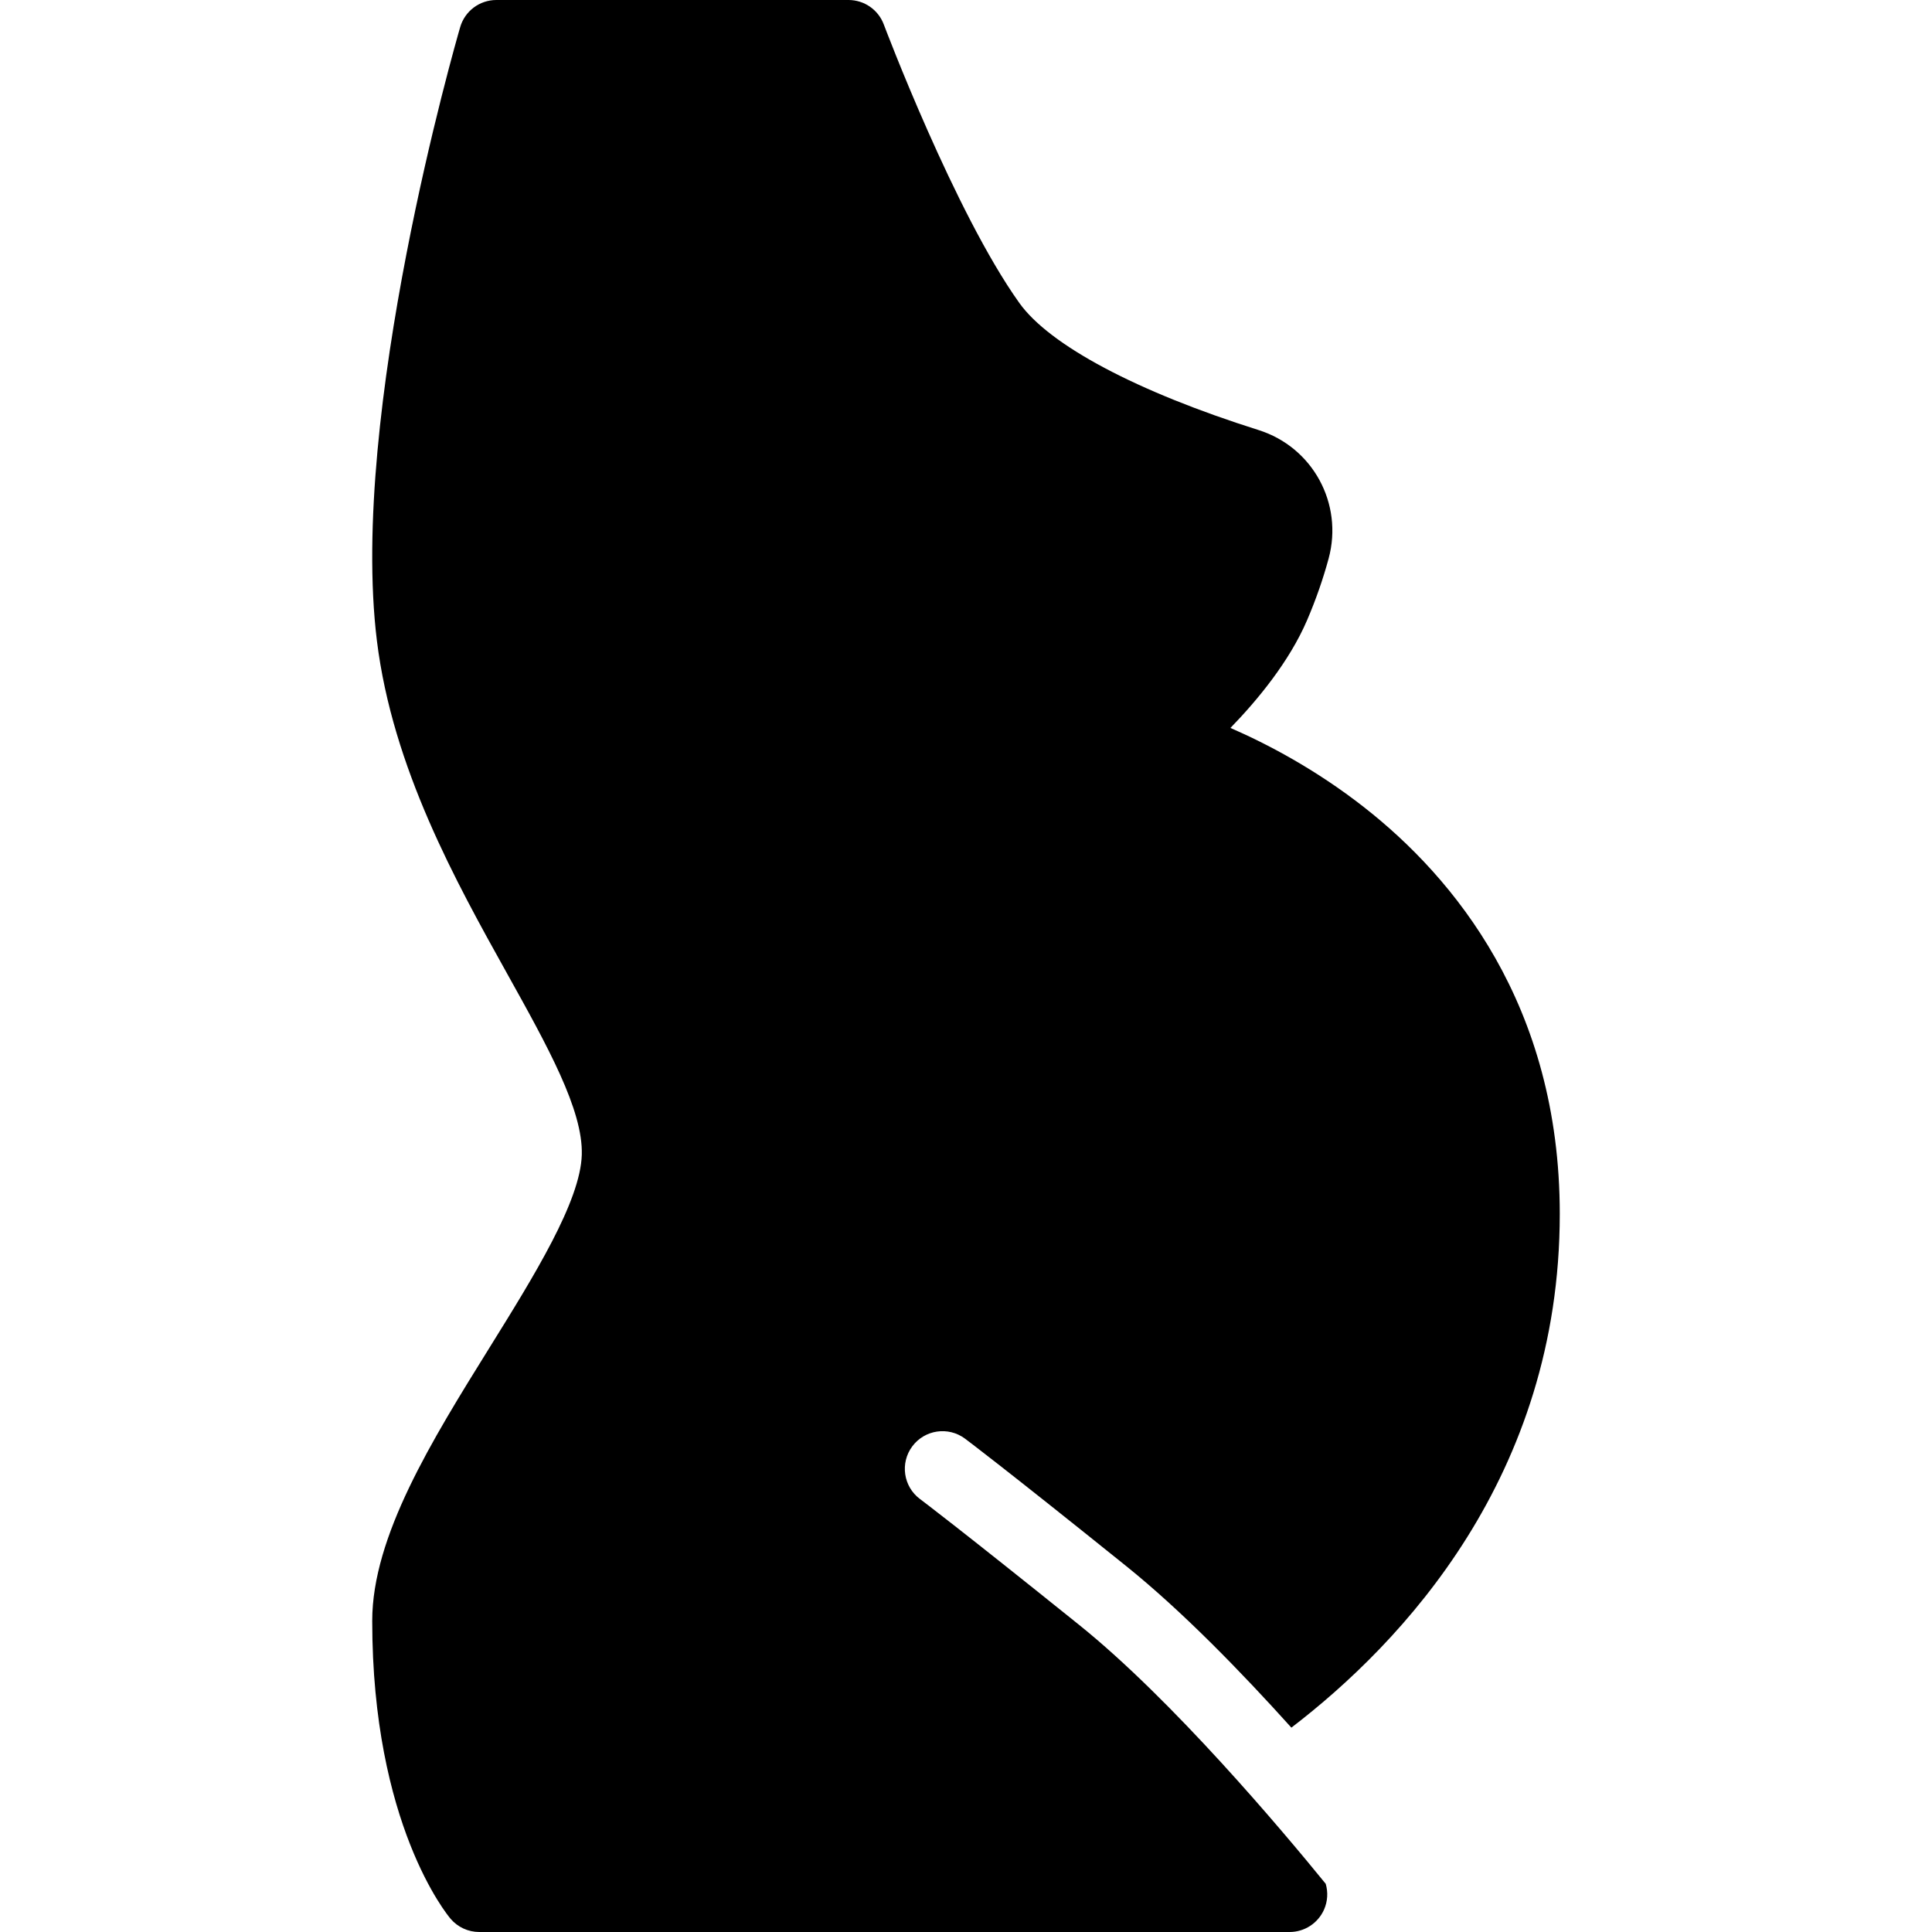
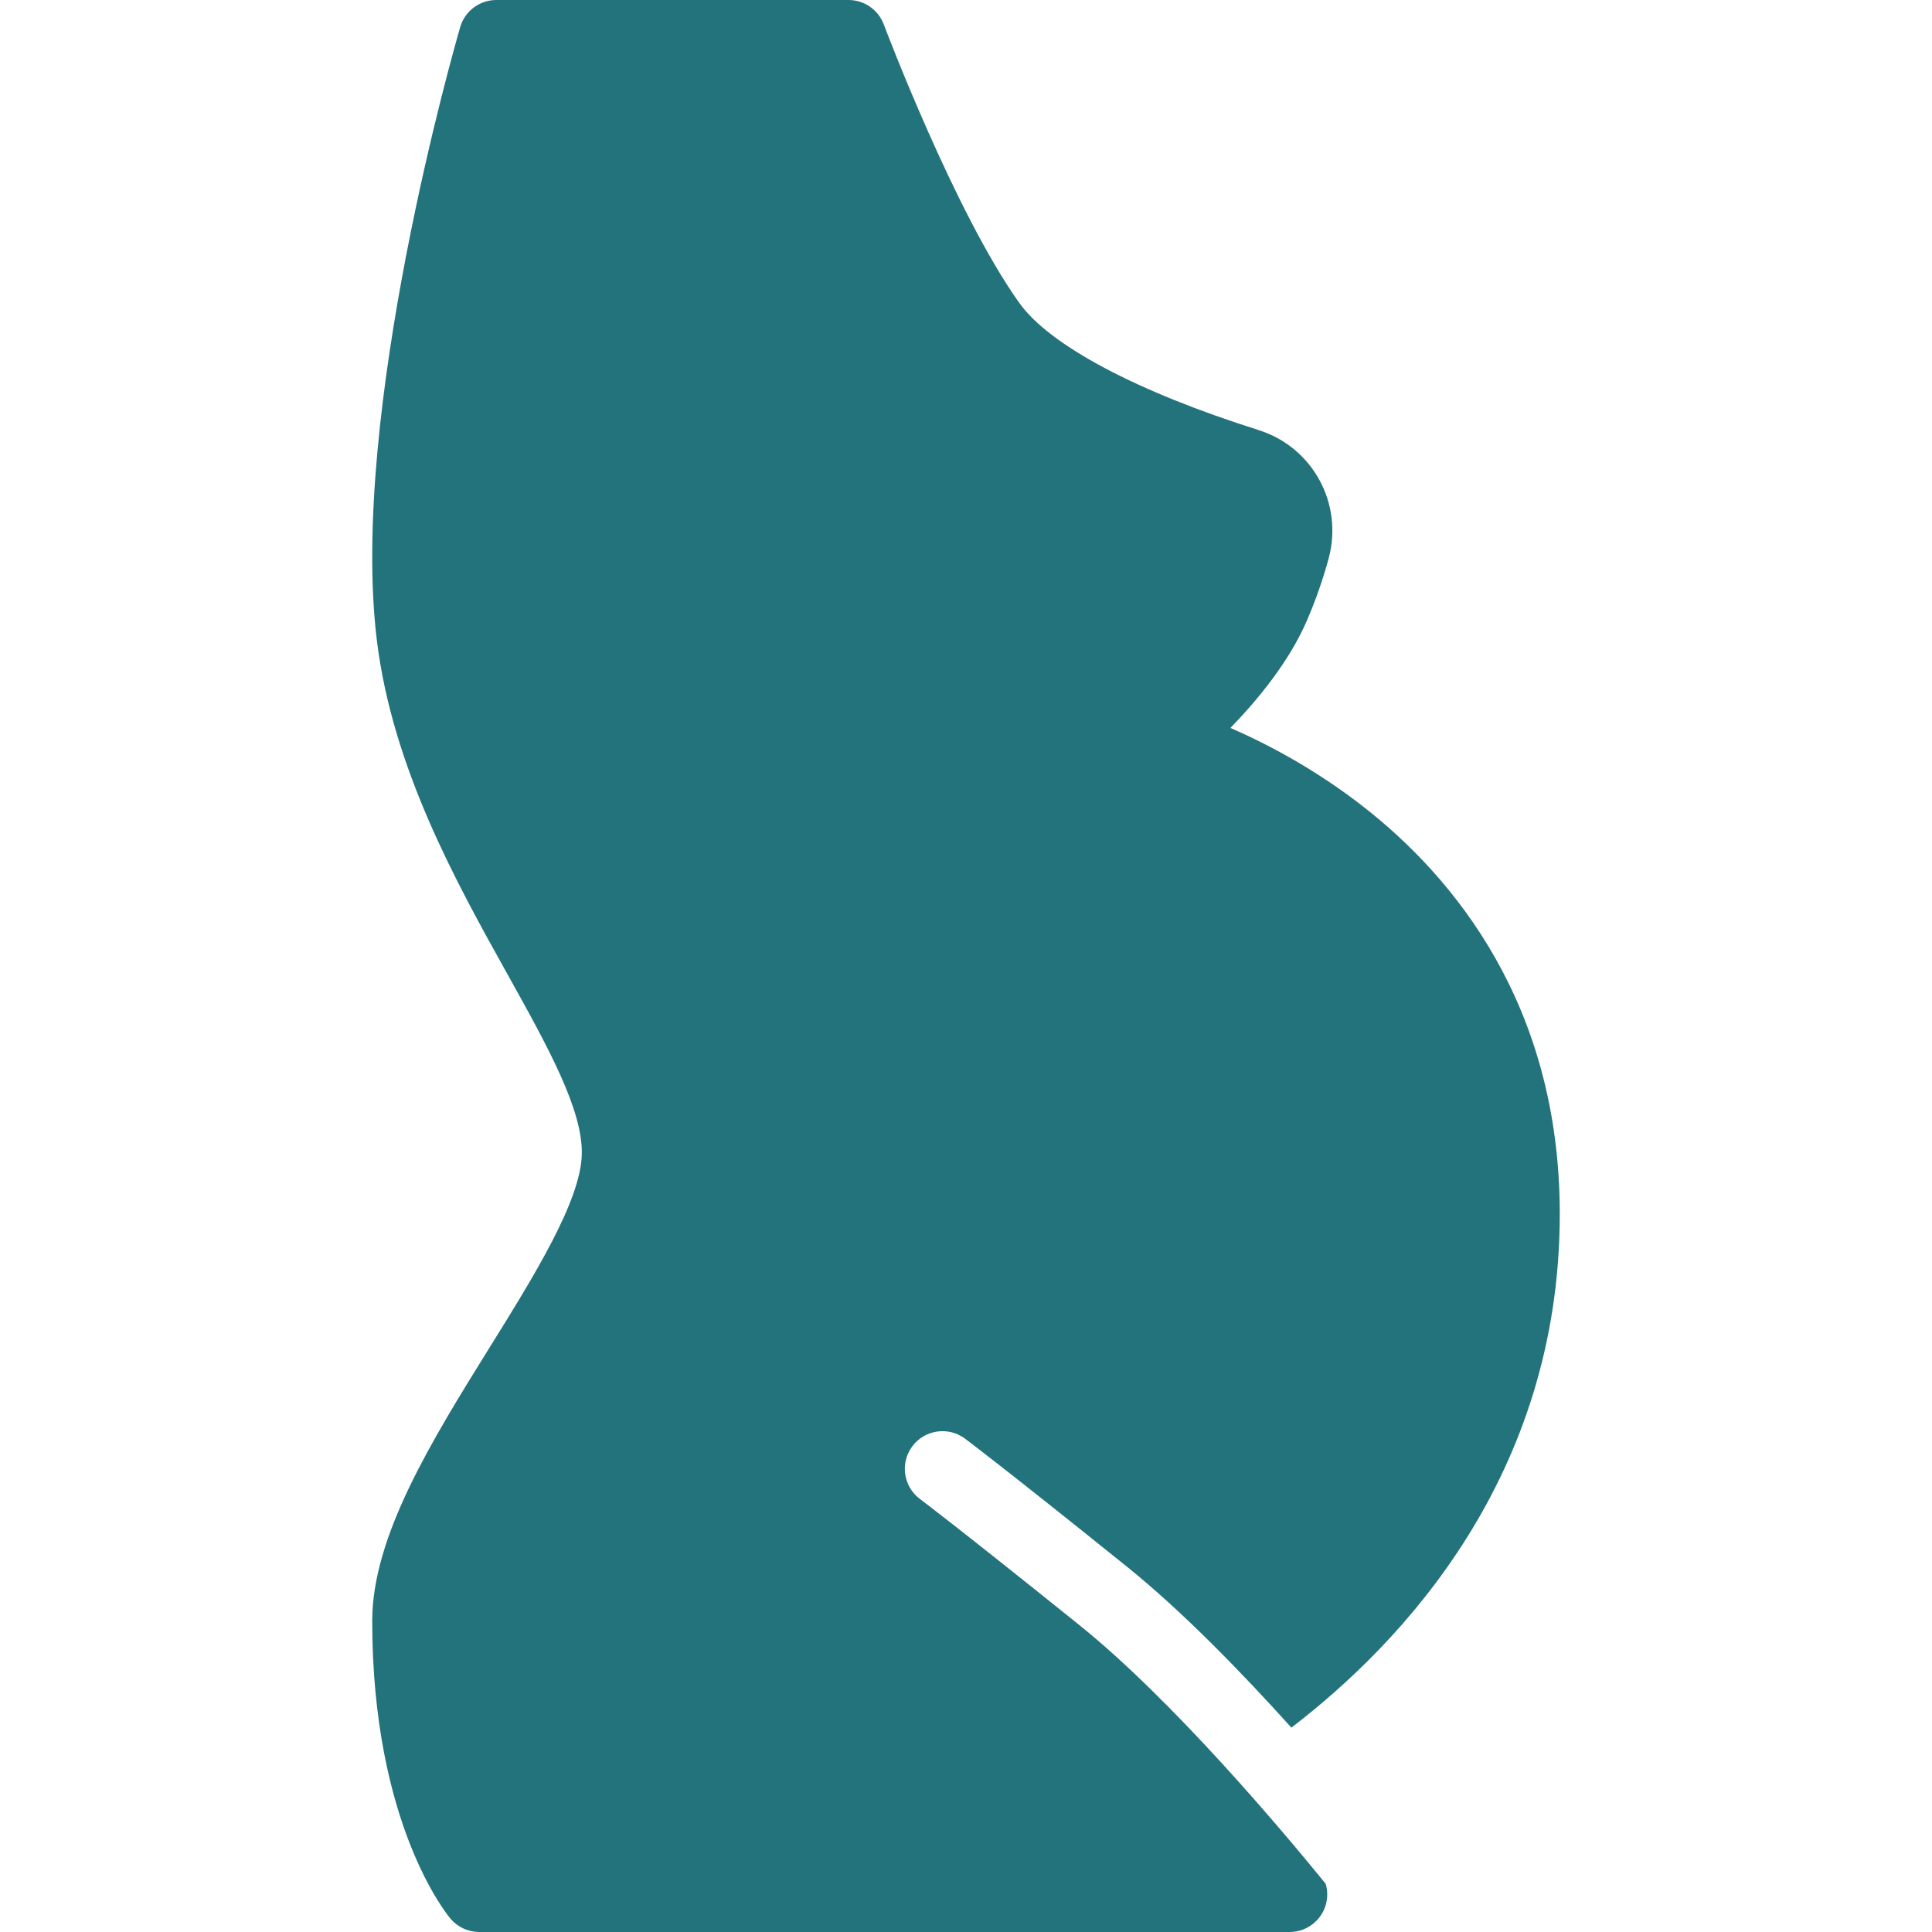
- <svg xmlns="http://www.w3.org/2000/svg" fill="#000000" height="800px" width="800px" version="1.1" id="Capa_1" viewBox="0 0 205.25 205.25" xml:space="preserve">
+ <svg xmlns="http://www.w3.org/2000/svg" fill="#23737D" height="800px" width="800px" version="1.1" id="Capa_1" viewBox="0 0 205.25 205.25" xml:space="preserve">
  <path d="M140.841,200.131c0.26,0.893,0.21,1.866-0.183,2.749c-0.644,1.442-2.075,2.37-3.653,2.37H50.912  c-1.174,0-2.289-0.516-3.048-1.41c-0.34-0.4-8.32-10.042-8.32-31.65c0-8.972,6.328-19.153,12.447-28.999  c4.757-7.654,9.676-15.568,9.817-20.519c0.136-4.751-3.612-11.48-7.952-19.273c-5.414-9.721-12.151-21.818-13.816-35.339  c-2.972-24.15,8.364-63.513,8.848-65.176C49.385,1.175,50.95,0,52.729,0h37.416c1.667,0,3.16,1.034,3.745,2.595  c0.075,0.199,7.532,19.973,14.403,29.593c3.211,4.496,12.474,9.417,25.414,13.5c5.752,1.814,9.021,7.809,7.443,13.646  c-0.592,2.186-1.36,4.387-2.285,6.543c-1.888,4.404-5.275,8.499-8.146,11.457c3.875,1.686,9.032,4.381,14.2,8.428  c9.482,7.425,20.786,20.947,20.786,43.199c0,27.873-16.767,45.585-28.513,54.578c-5.285-5.874-11.615-12.391-17.541-17.157  c-13.153-10.577-16.98-13.432-17.137-13.548c-1.772-1.318-4.277-0.95-5.596,0.822c-1.318,1.772-0.951,4.277,0.82,5.597  c0.038,0.028,3.925,2.932,16.898,13.364C124.555,180.591,136.139,194.352,140.841,200.131z" />
</svg>
